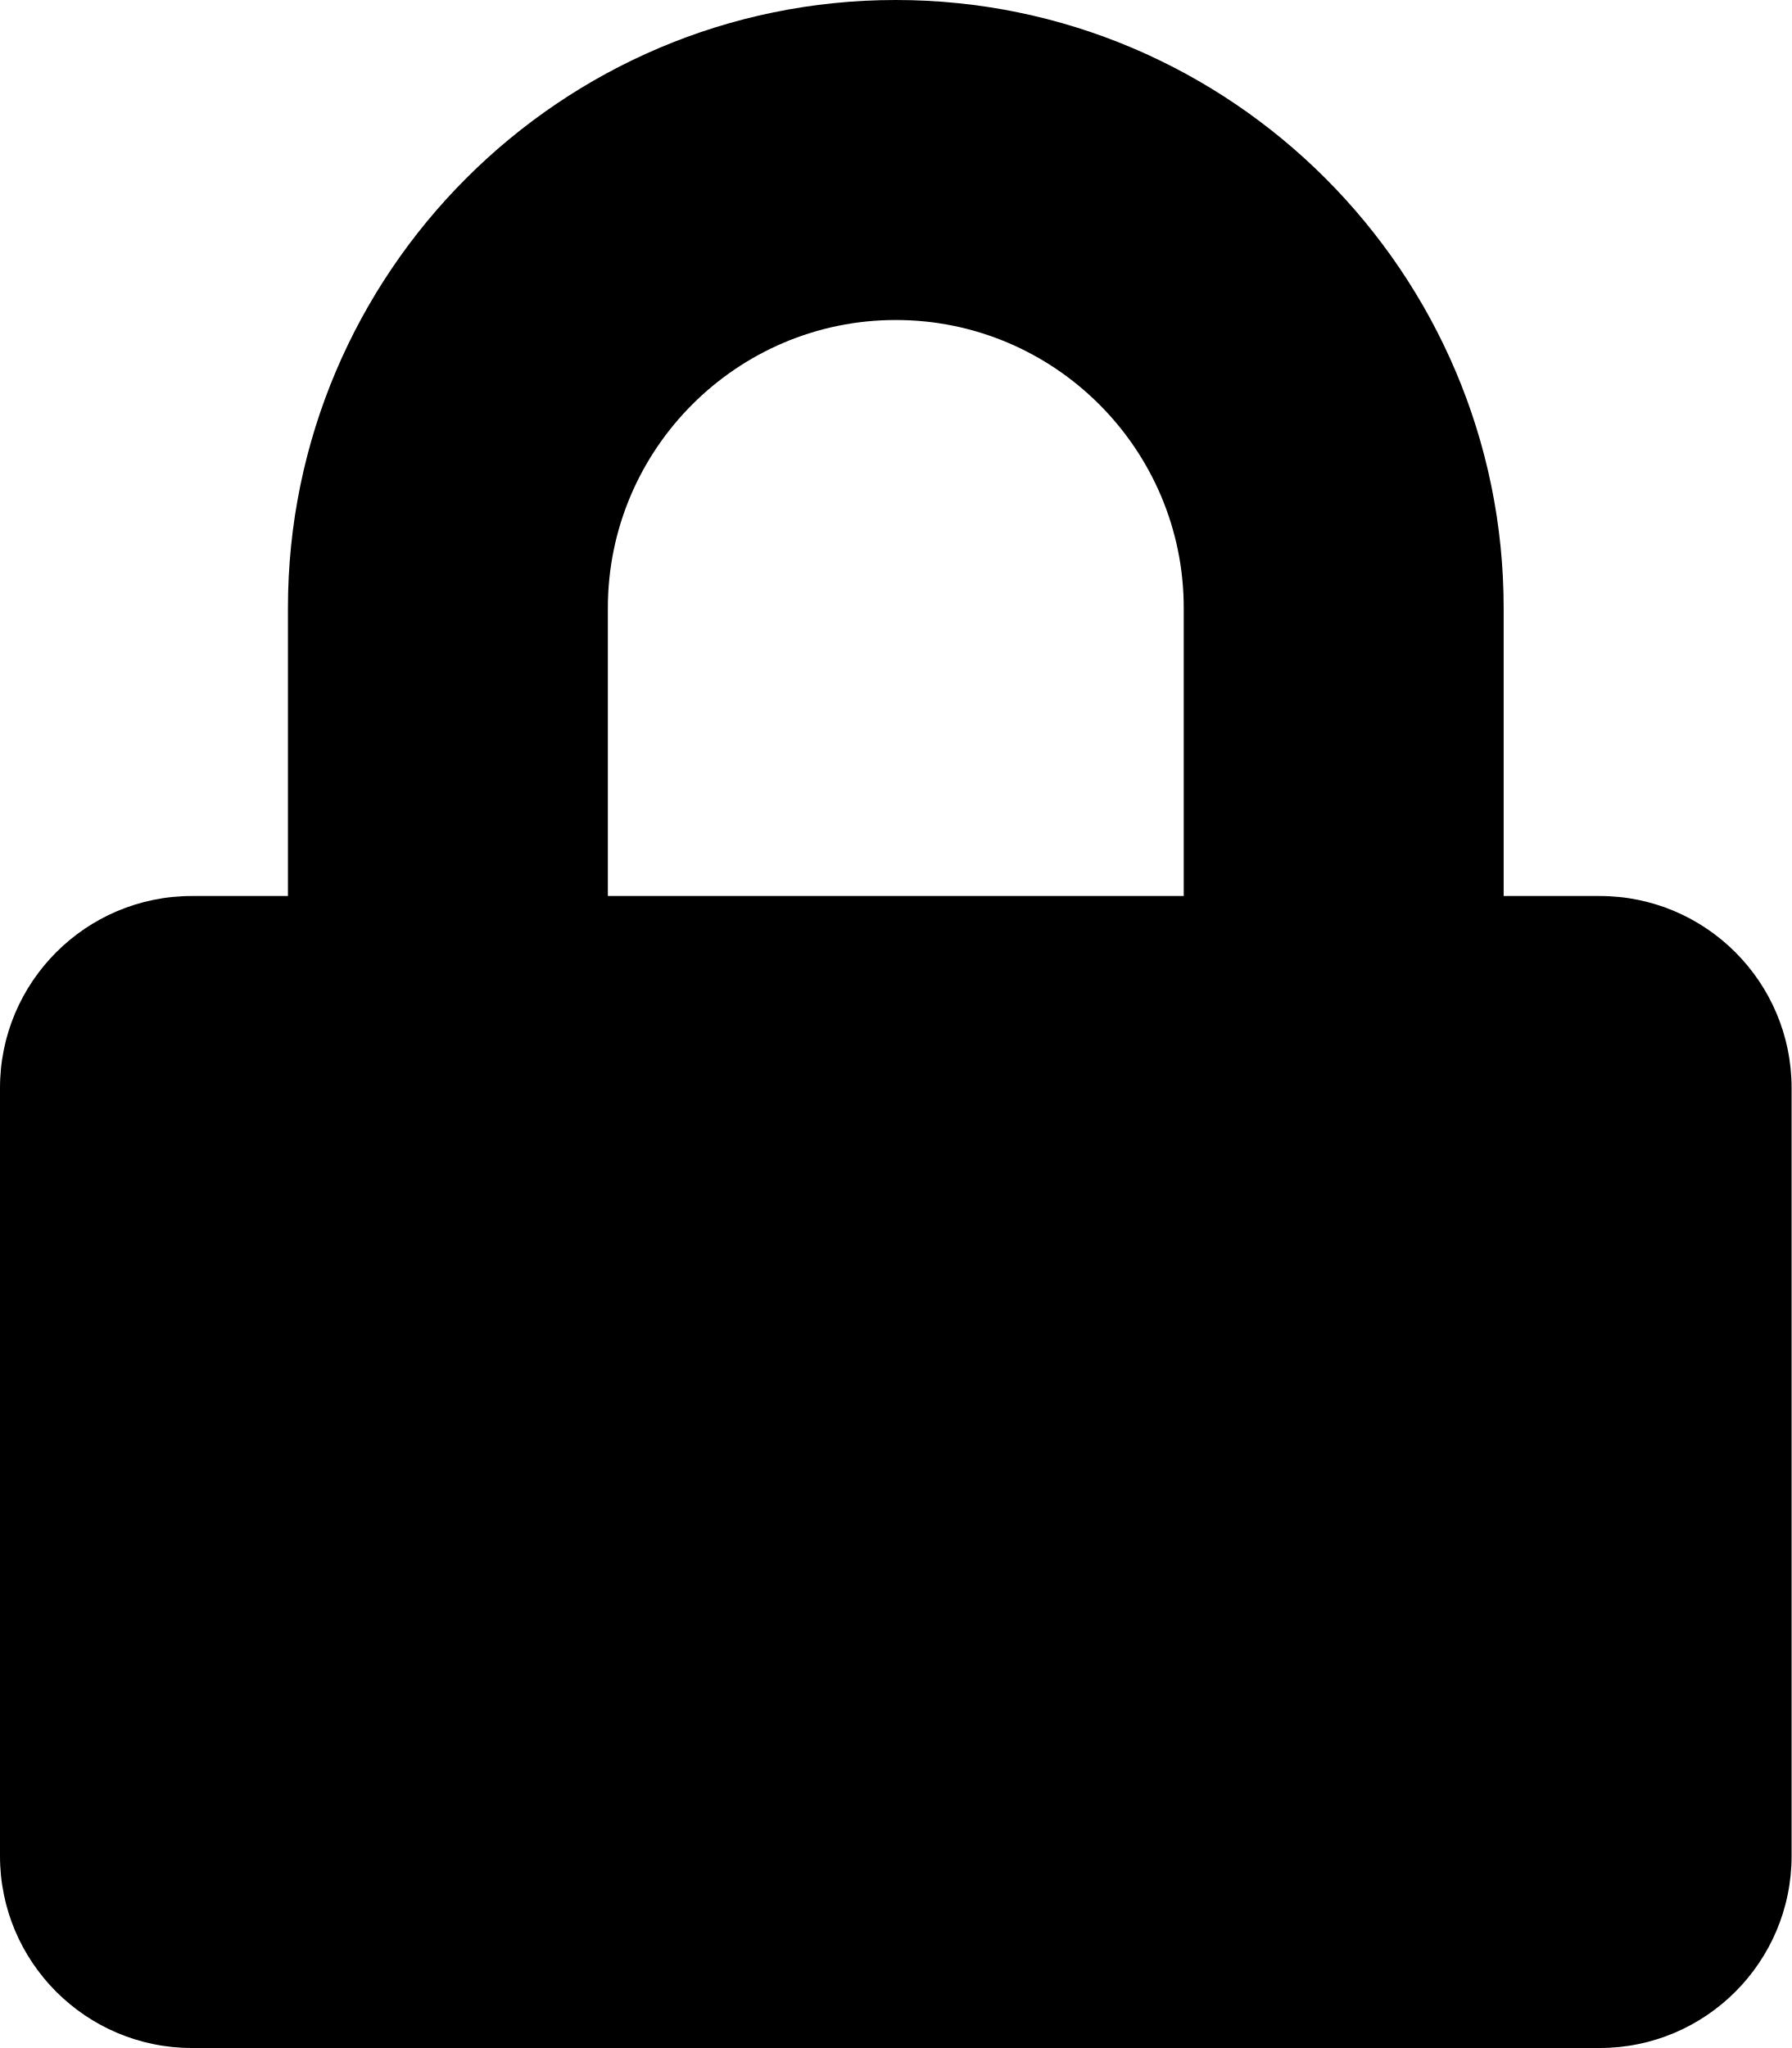
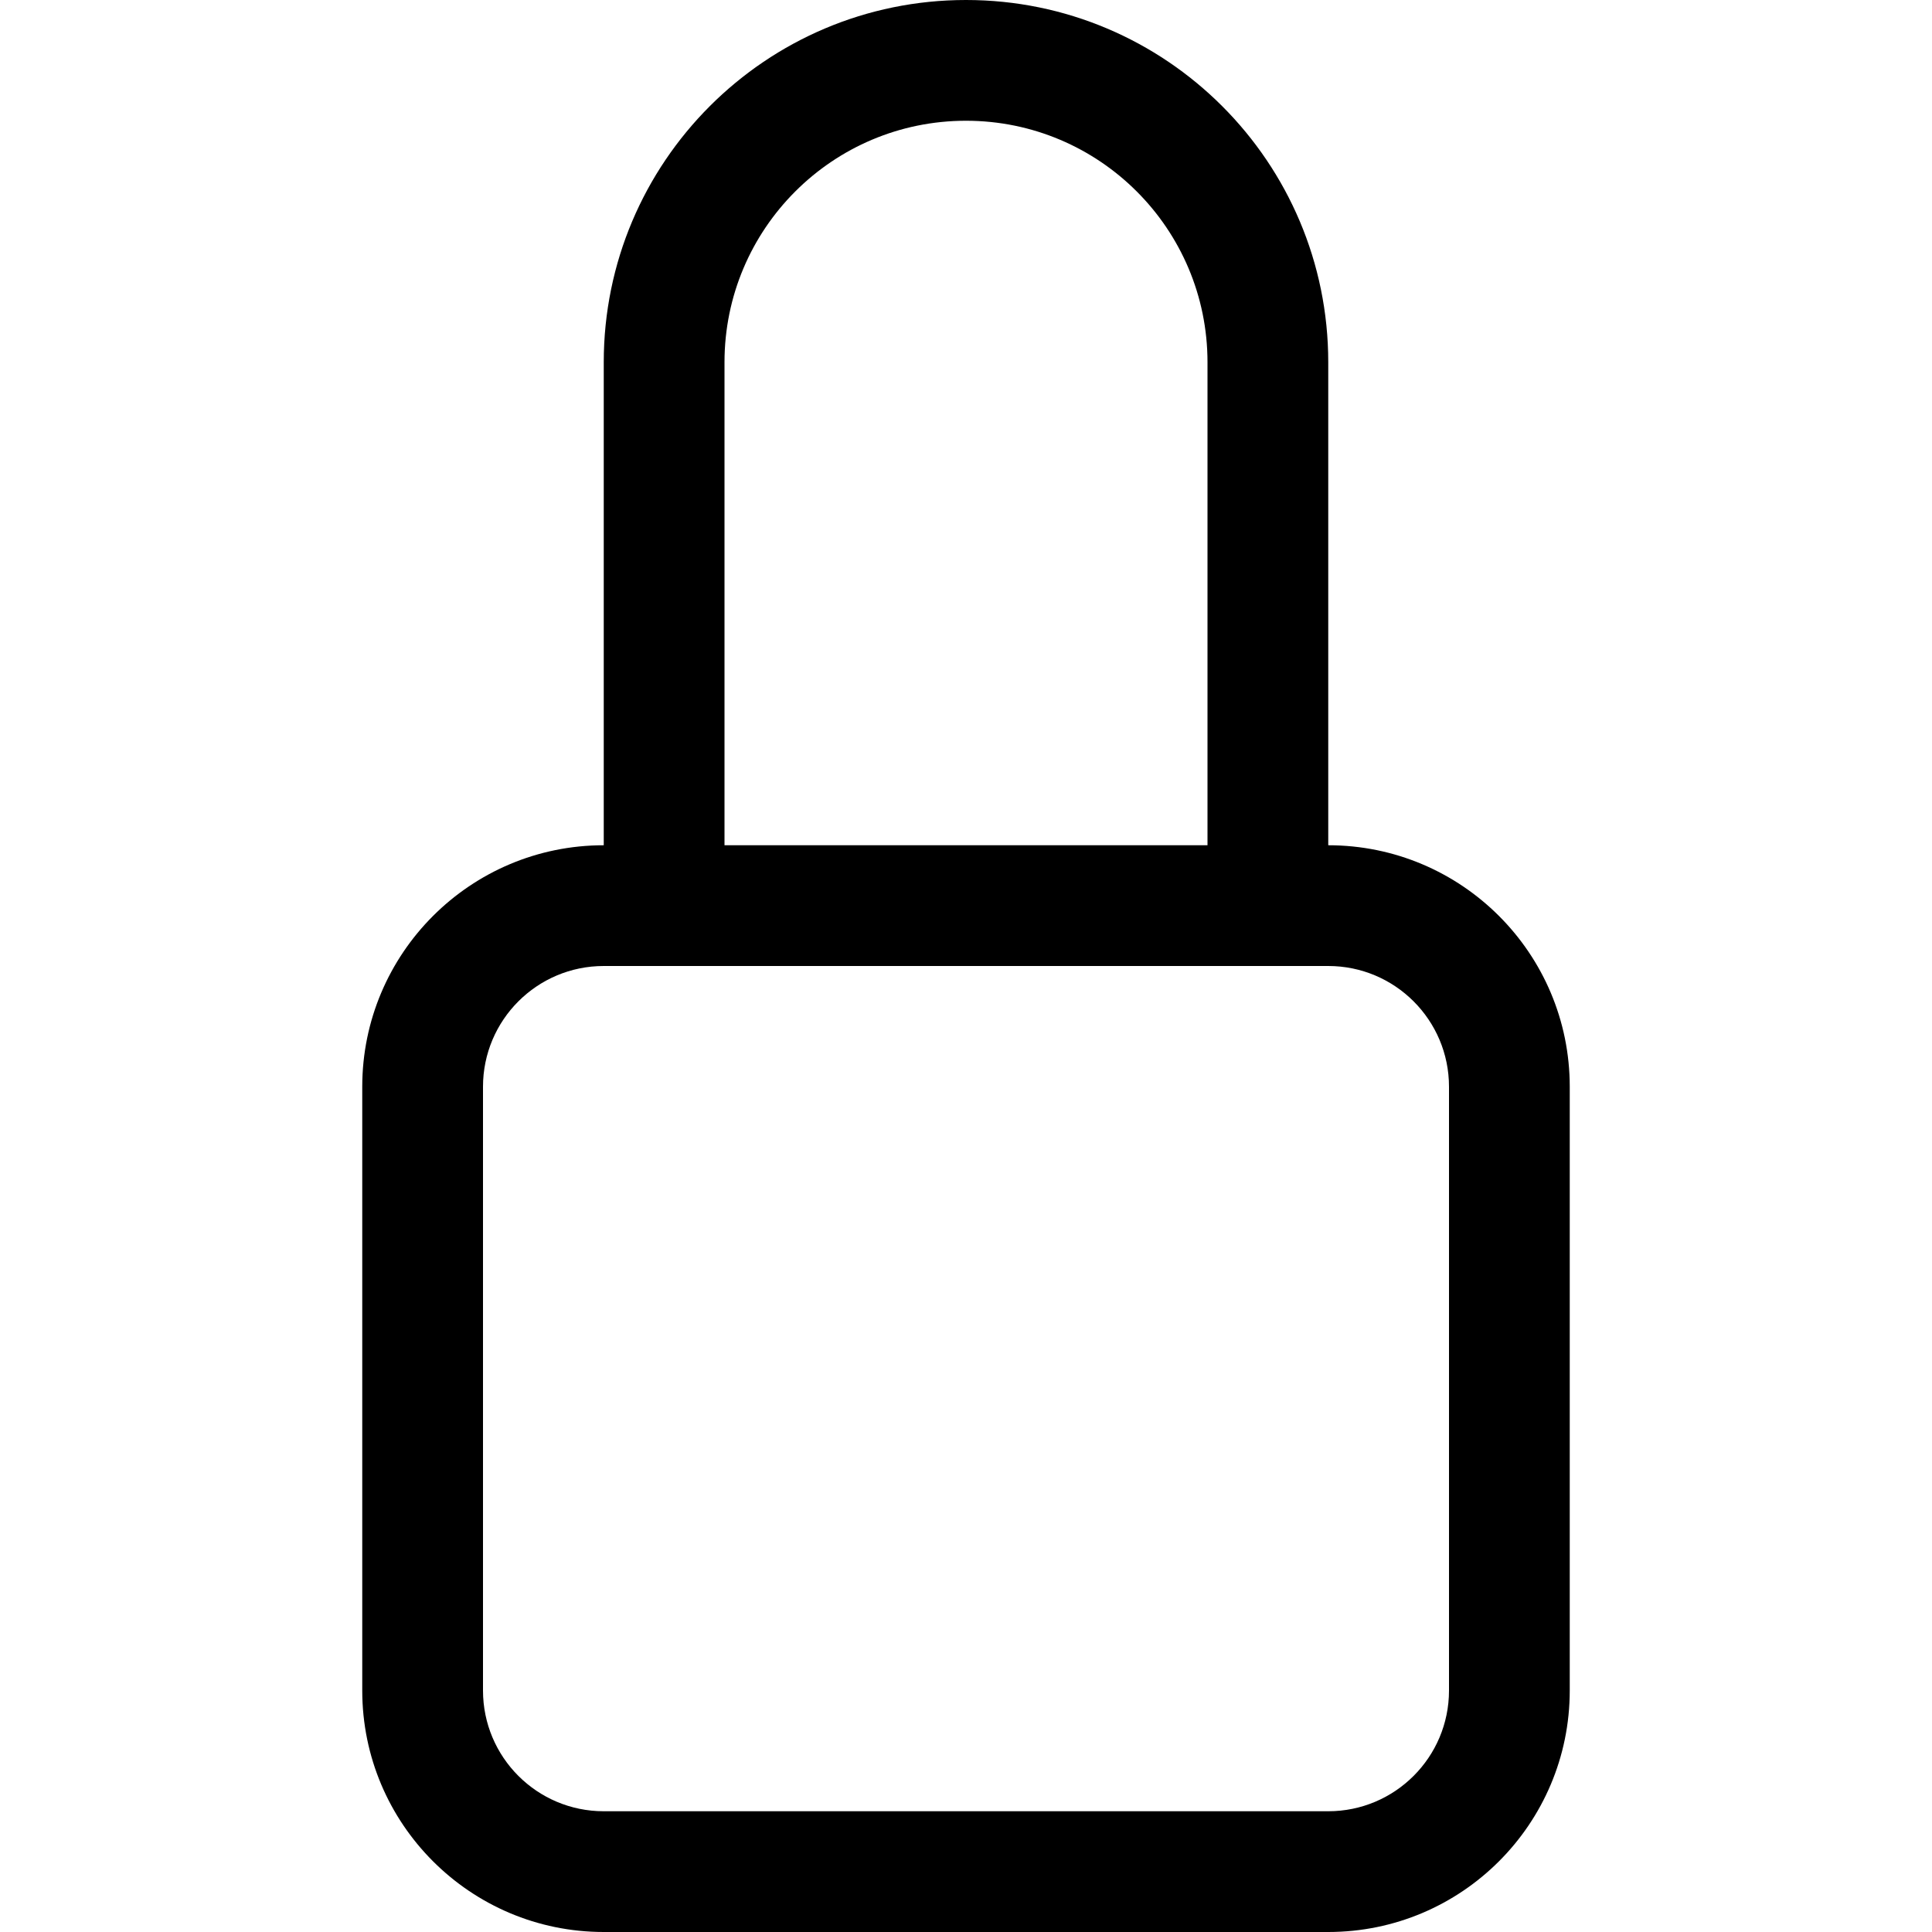
- <svg xmlns="http://www.w3.org/2000/svg" aria-hidden="true" focusable="false" data-prefix="fas" data-icon="lock" class="svg-inline--fa fa-lock fa-w-14" role="img" viewBox="0 0 448 512">
-   <path fill="currentColor" d="M400 224h-24v-72C376 68.2 307.8 0 224 0S72 68.2 72 152v72H48c-26.5 0-48 21.5-48 48v192c0 26.5 21.5 48 48 48h352c26.5 0 48-21.5 48-48V272c0-26.5-21.5-48-48-48zm-104 0H152v-72c0-39.7 32.3-72 72-72s72 32.3 72 72v72z" />
+ <svg xmlns="http://www.w3.org/2000/svg" width="16" height="16" fill="currentColor" class="bi bi-lock" viewBox="0 0 16 16">
+   <path d="M8 1a2 2 0 0 1 2 2v4H6V3a2 2 0 0 1 2-2zm3 6V3a3 3 0 0 0-6 0v4a2 2 0 0 0-2 2v5a2 2 0 0 0 2 2h6a2 2 0 0 0 2-2V9a2 2 0 0 0-2-2zM5 8h6a1 1 0 0 1 1 1v5a1 1 0 0 1-1 1H5a1 1 0 0 1-1-1V9a1 1 0 0 1 1-1z" />
</svg>
